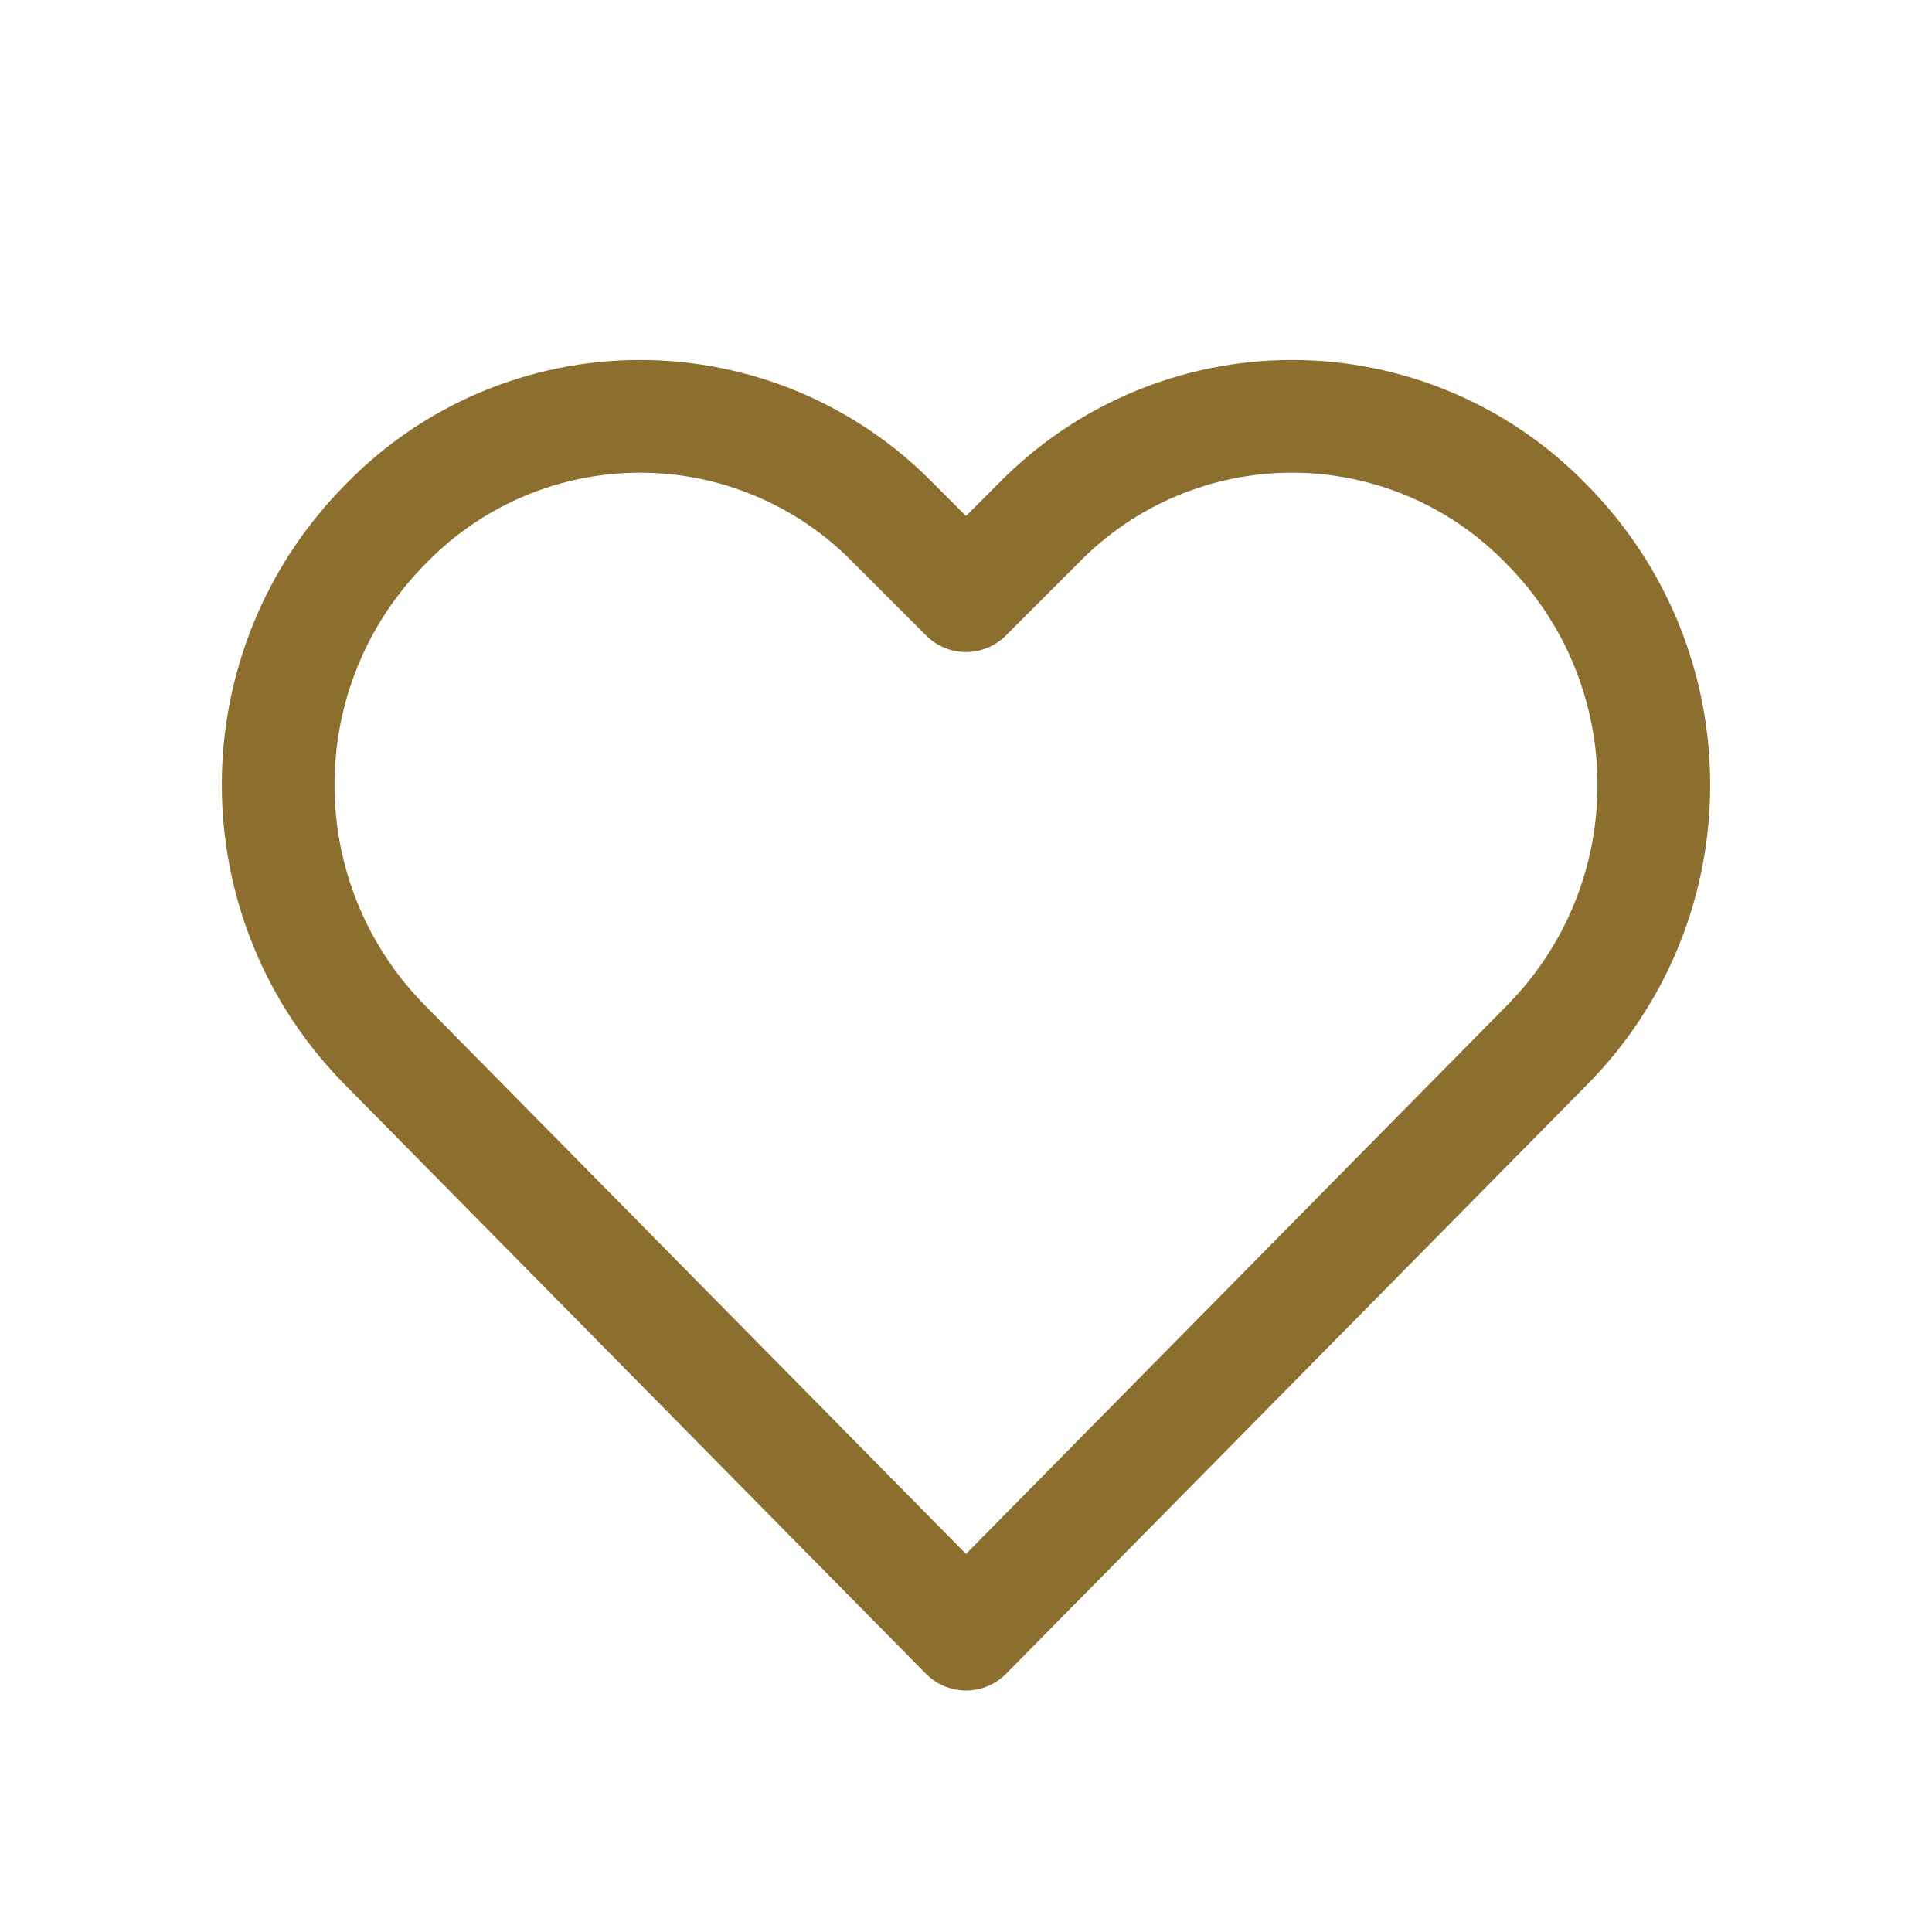
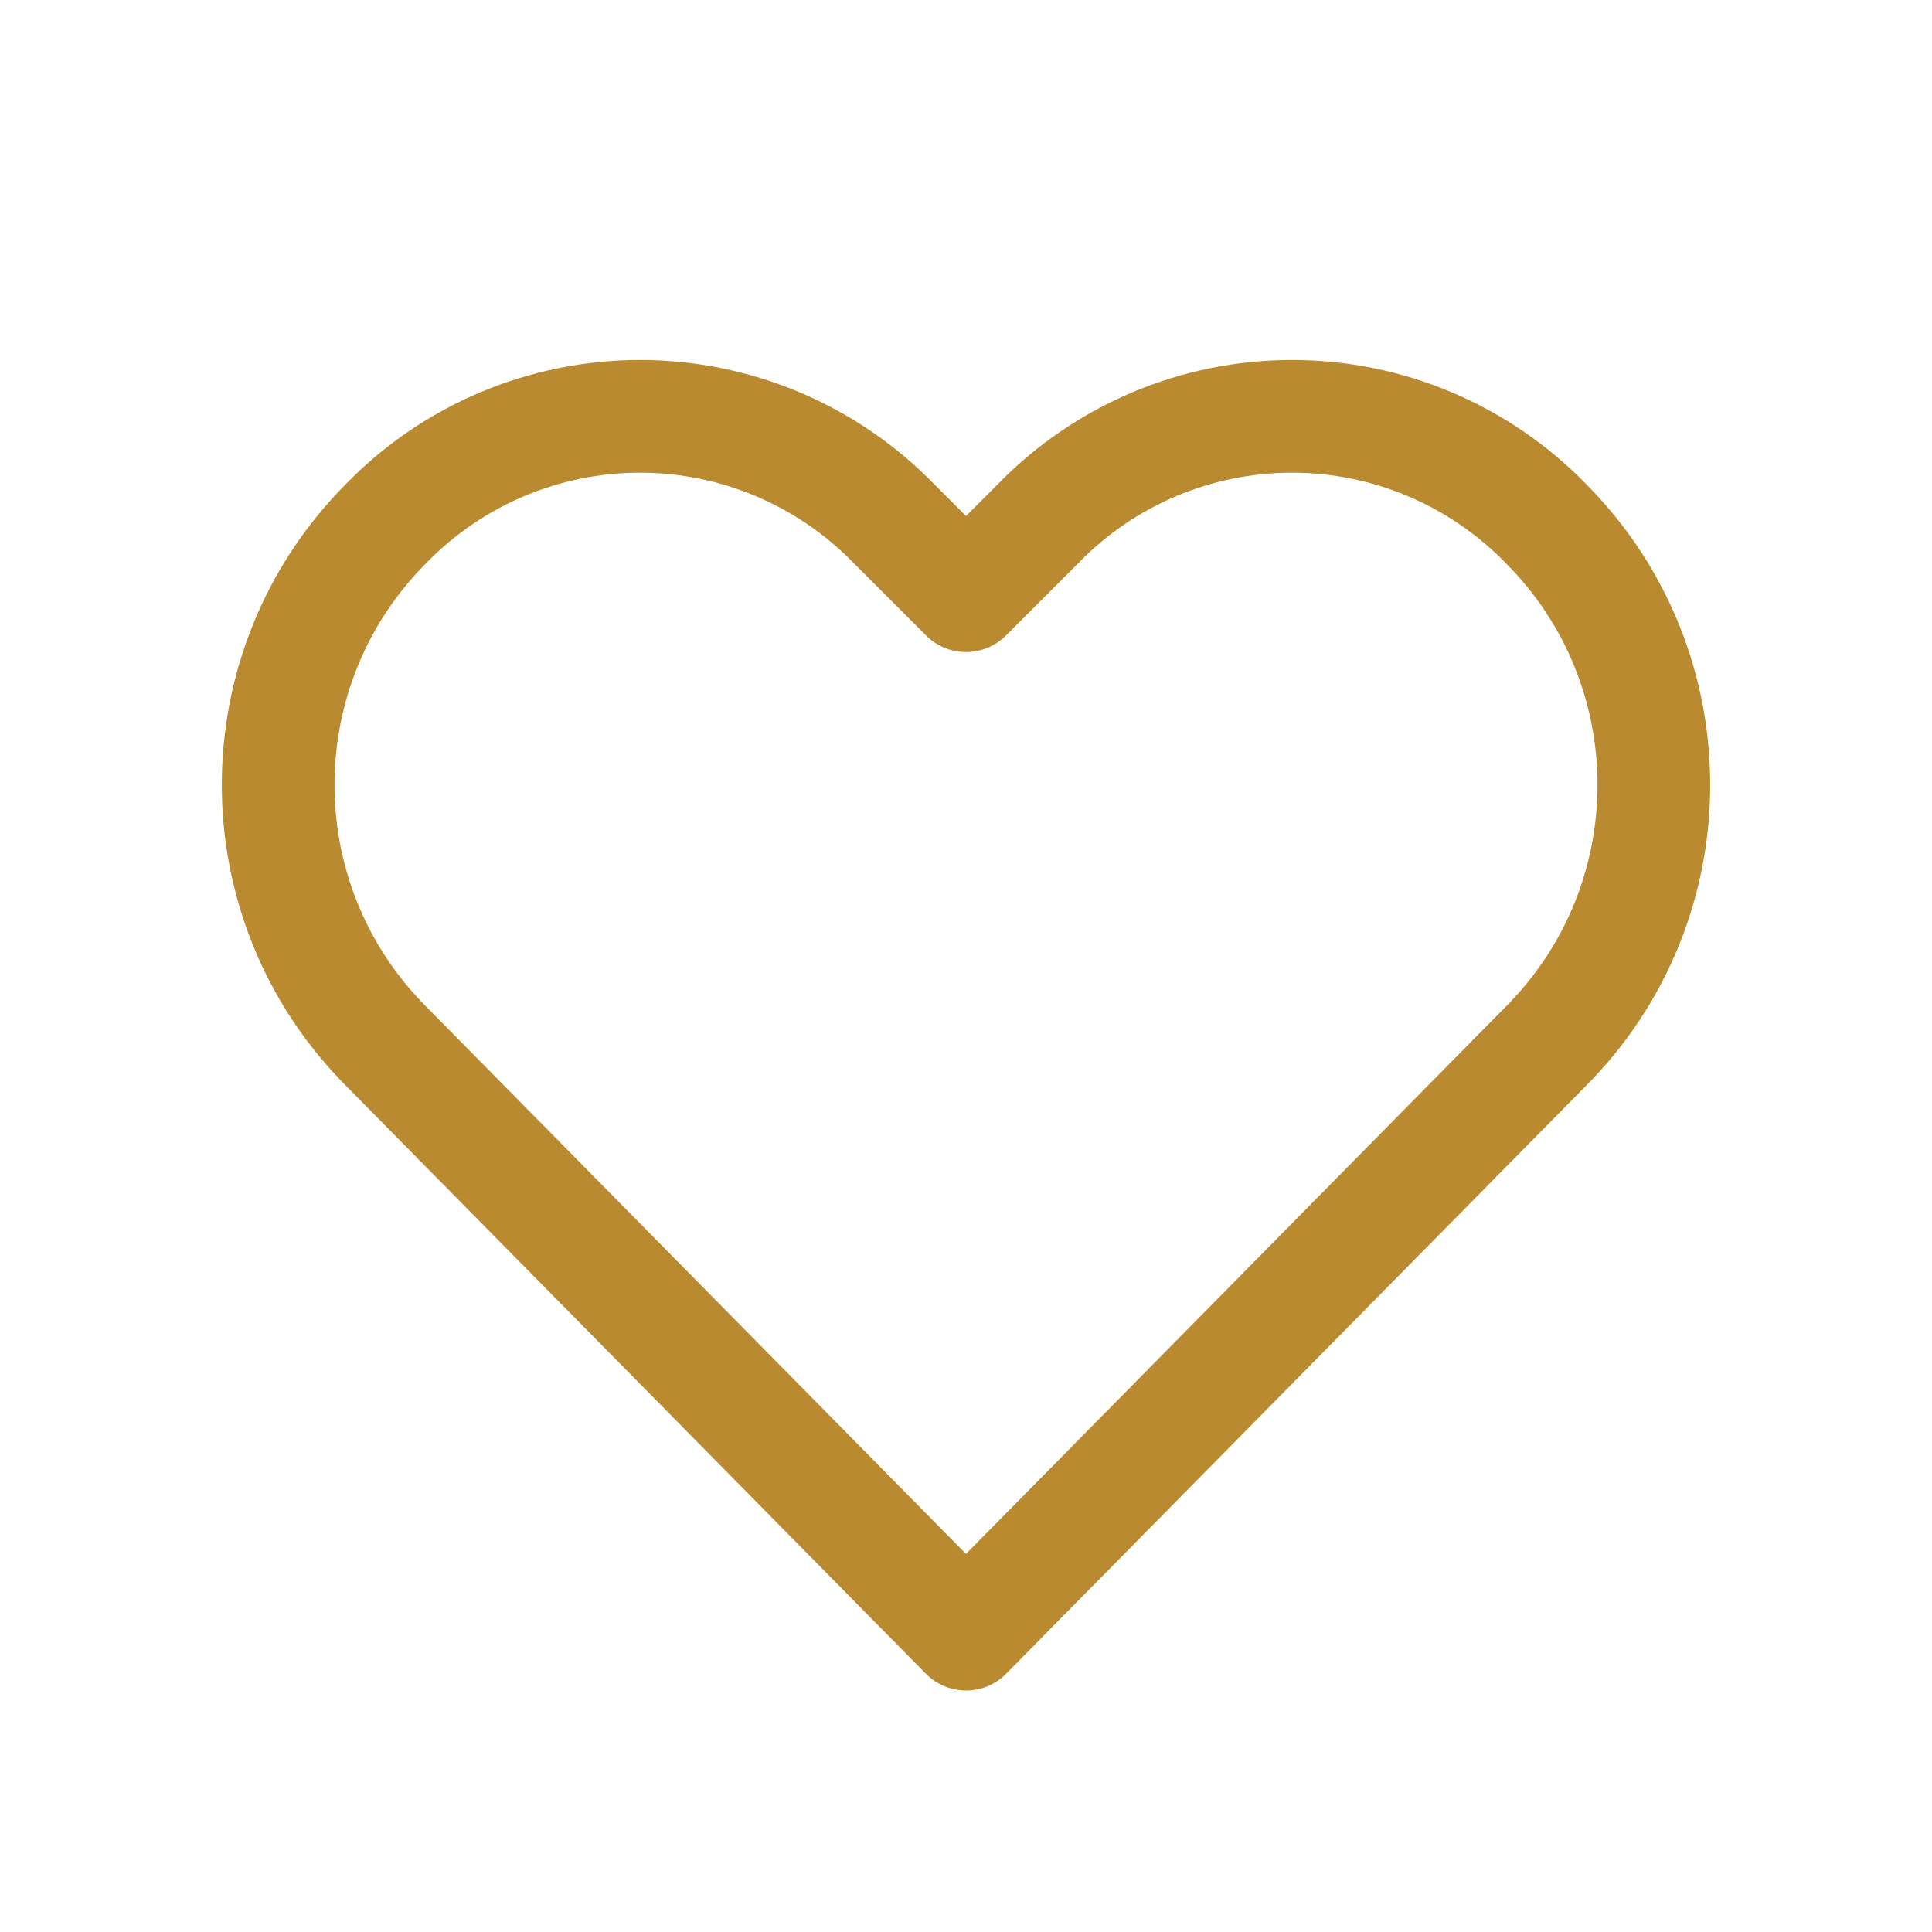
- <svg xmlns="http://www.w3.org/2000/svg" viewBox="0 0 24 24" fill="none" stroke="#8C6E2F" stroke-width="1.4" stroke-linecap="round" stroke-linejoin="round">
+ <svg xmlns="http://www.w3.org/2000/svg" viewBox="0 0 24 24" fill="none" stroke="#B98A2F" stroke-width="1.4" stroke-linecap="round" stroke-linejoin="round">
  <path d="M12 20.3 4.8 13a4.6 4.6 0 0 1 0-6.5 4.4 4.4 0 0 1 6.3 0l.9.9.9-.9a4.4 4.4 0 0 1 6.3 0 4.6 4.6 0 0 1 0 6.5Z" />
</svg>
